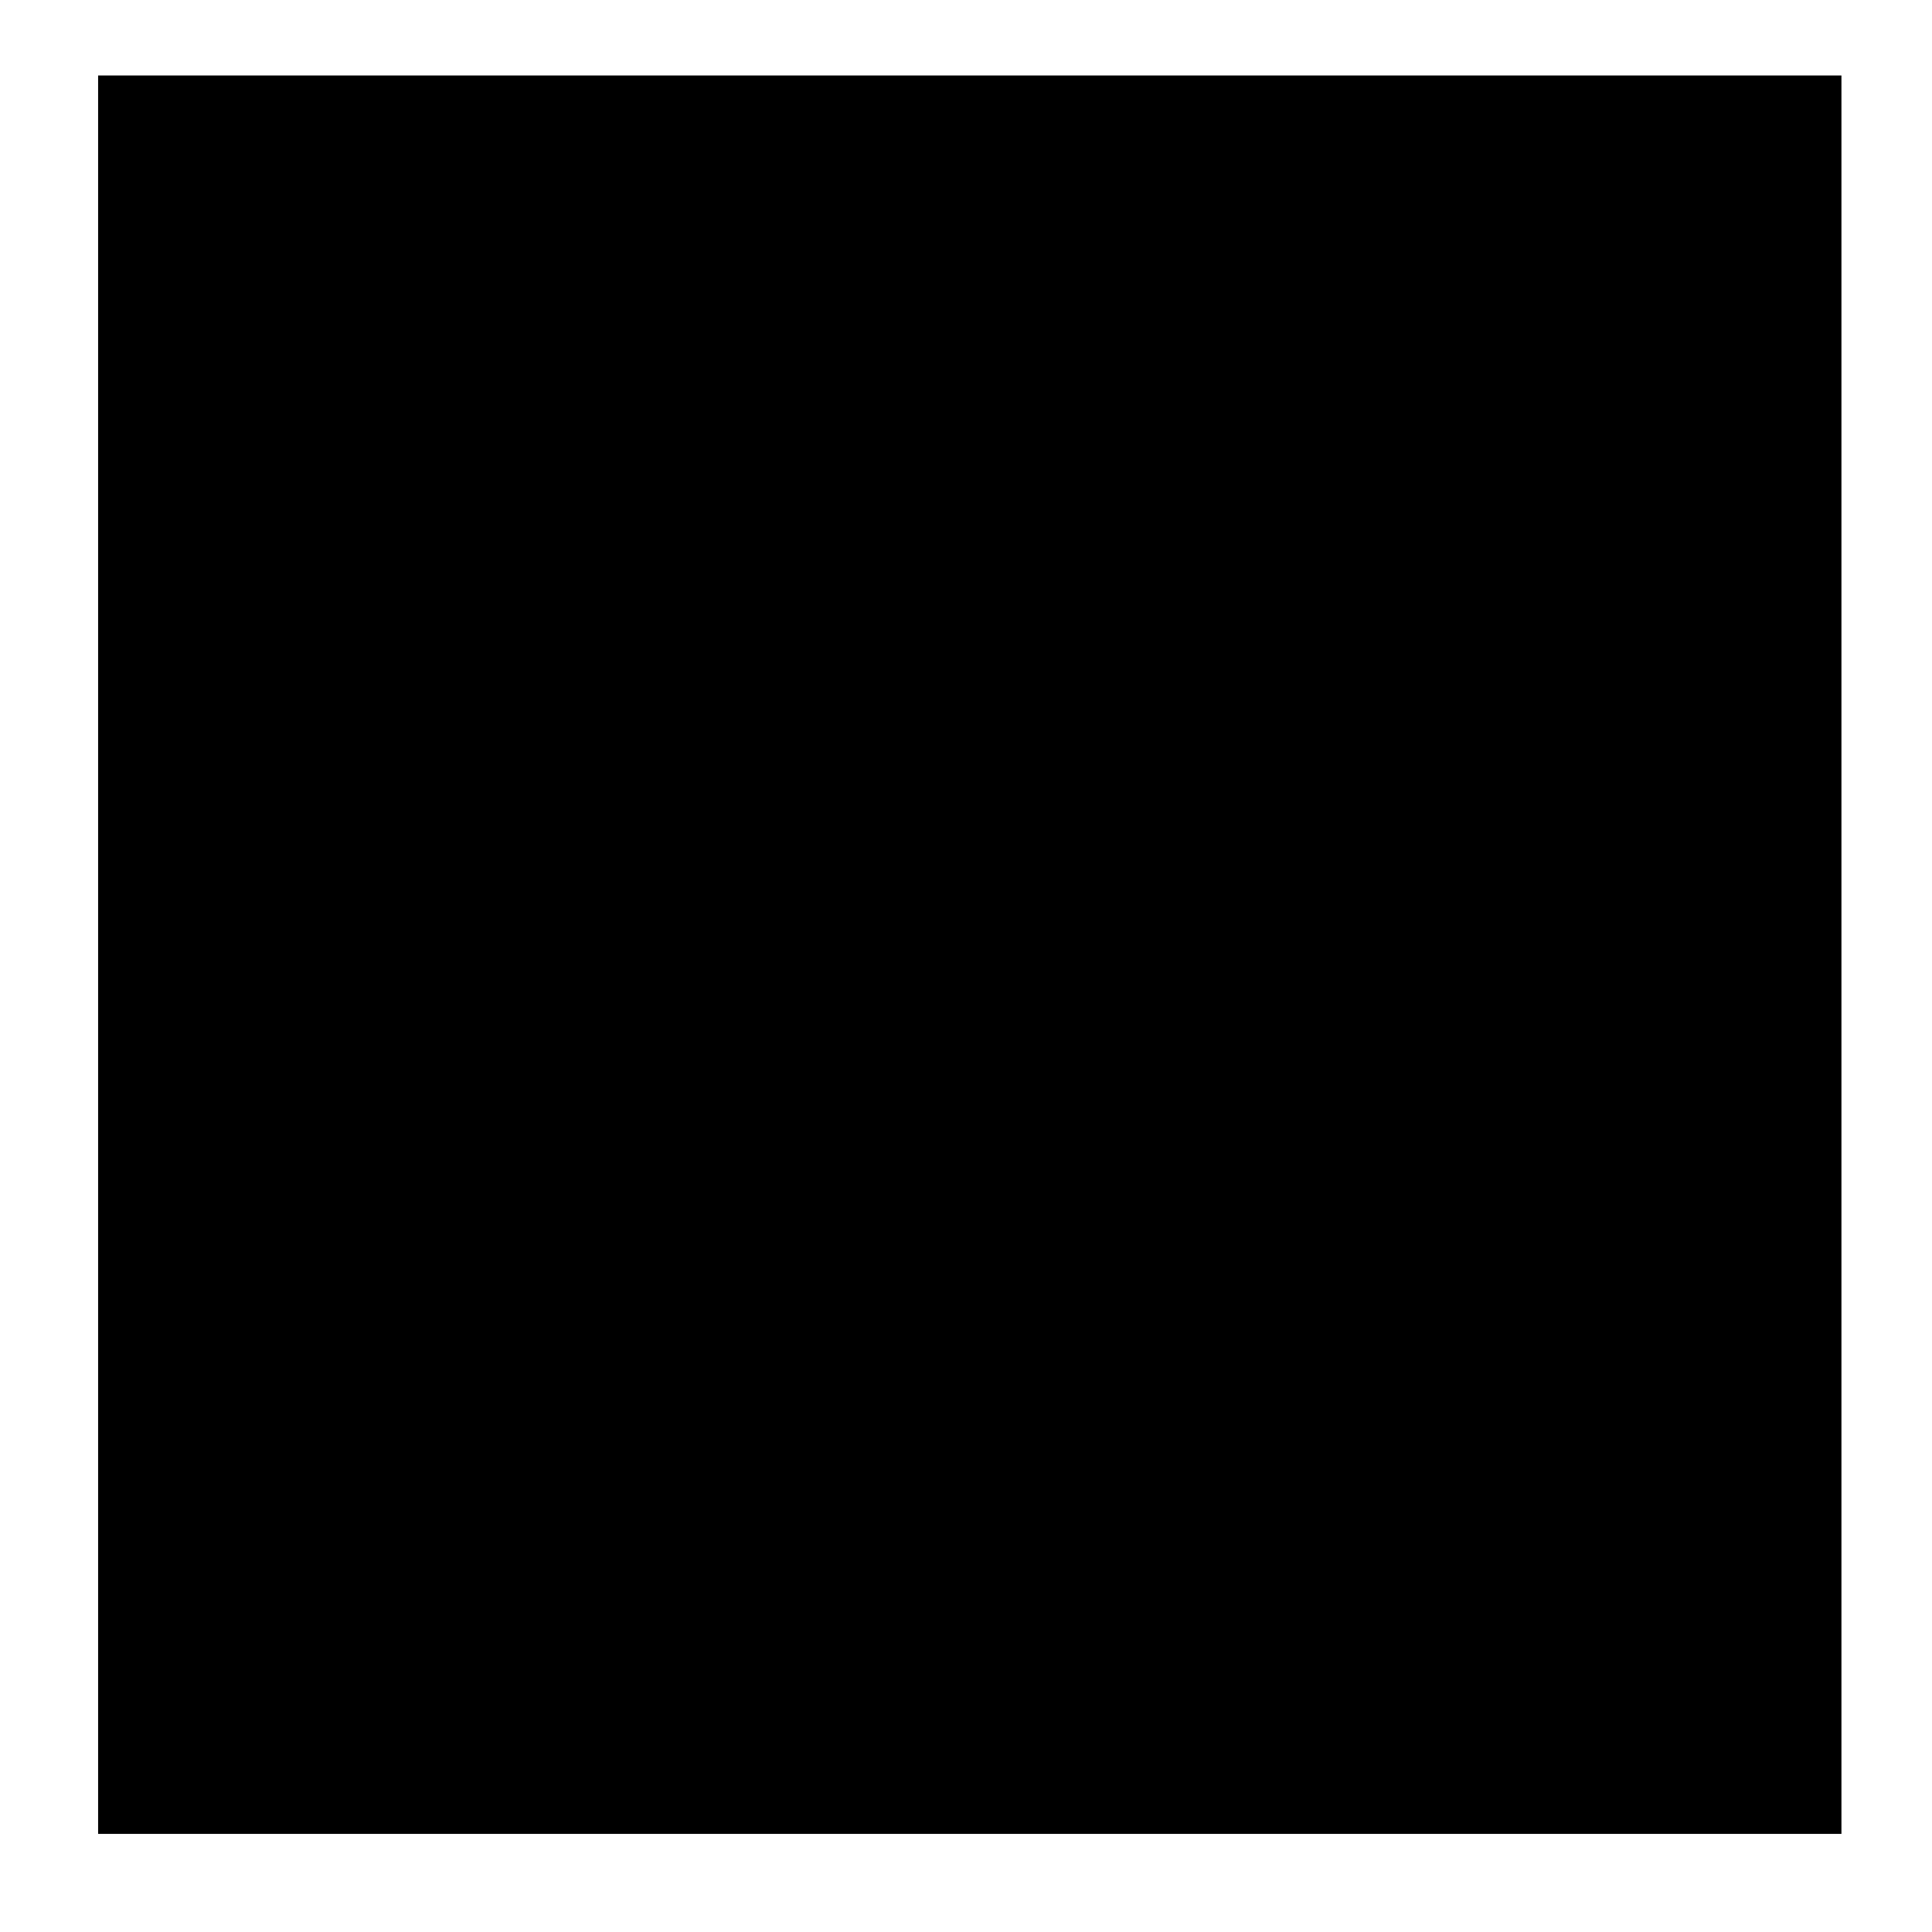
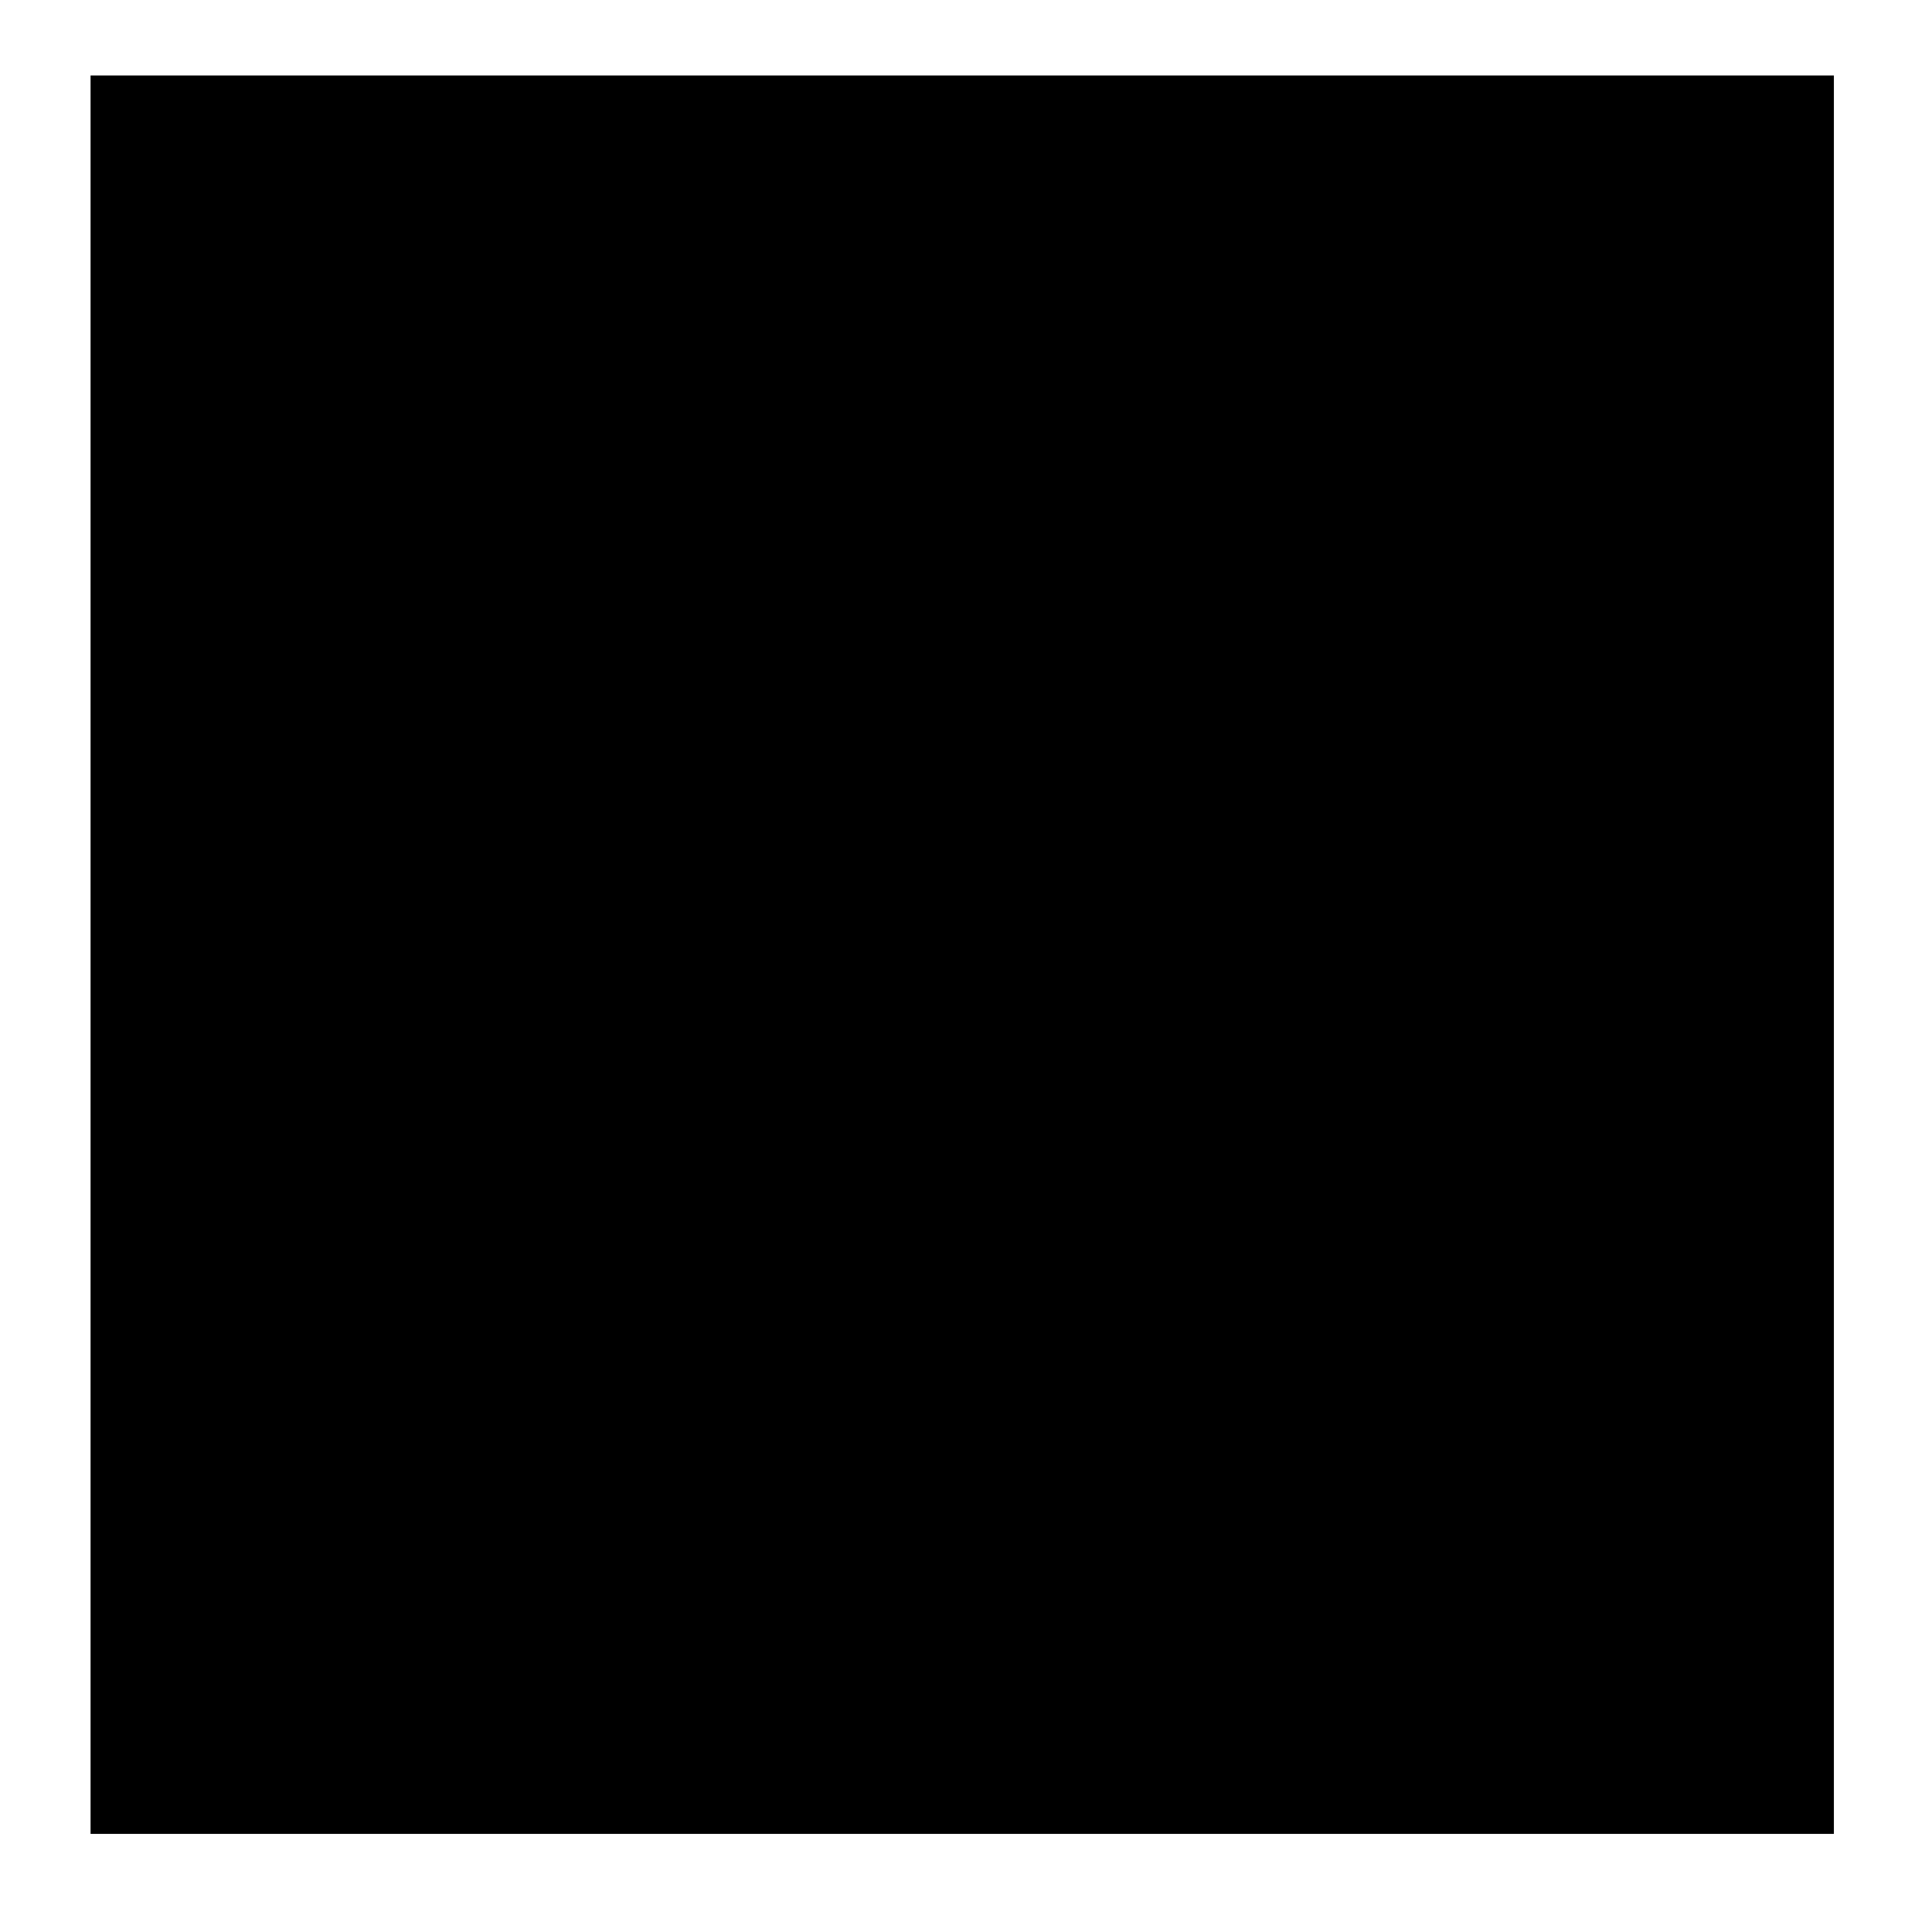
<svg xmlns="http://www.w3.org/2000/svg" version="1.0" width="256pt" height="256pt" viewBox="0 0 256 256" preserveAspectRatio="xMidYMid meet">
  <g transform="translate(0,256) scale(0.1,-0.1)" fill="#000000" stroke="none">
-     <path d="M130 1295 l0 -1165 1155 0 1155 0 0 1165 0 1165 -1155 0 -1155 0 0 -1165z" />
+     <path d="M120 1295 l0 -1165 1155 0 1155 0 0 1165 0 1165 -1155 0 -1155 0 0 -1165z" />
  </g>
</svg>
